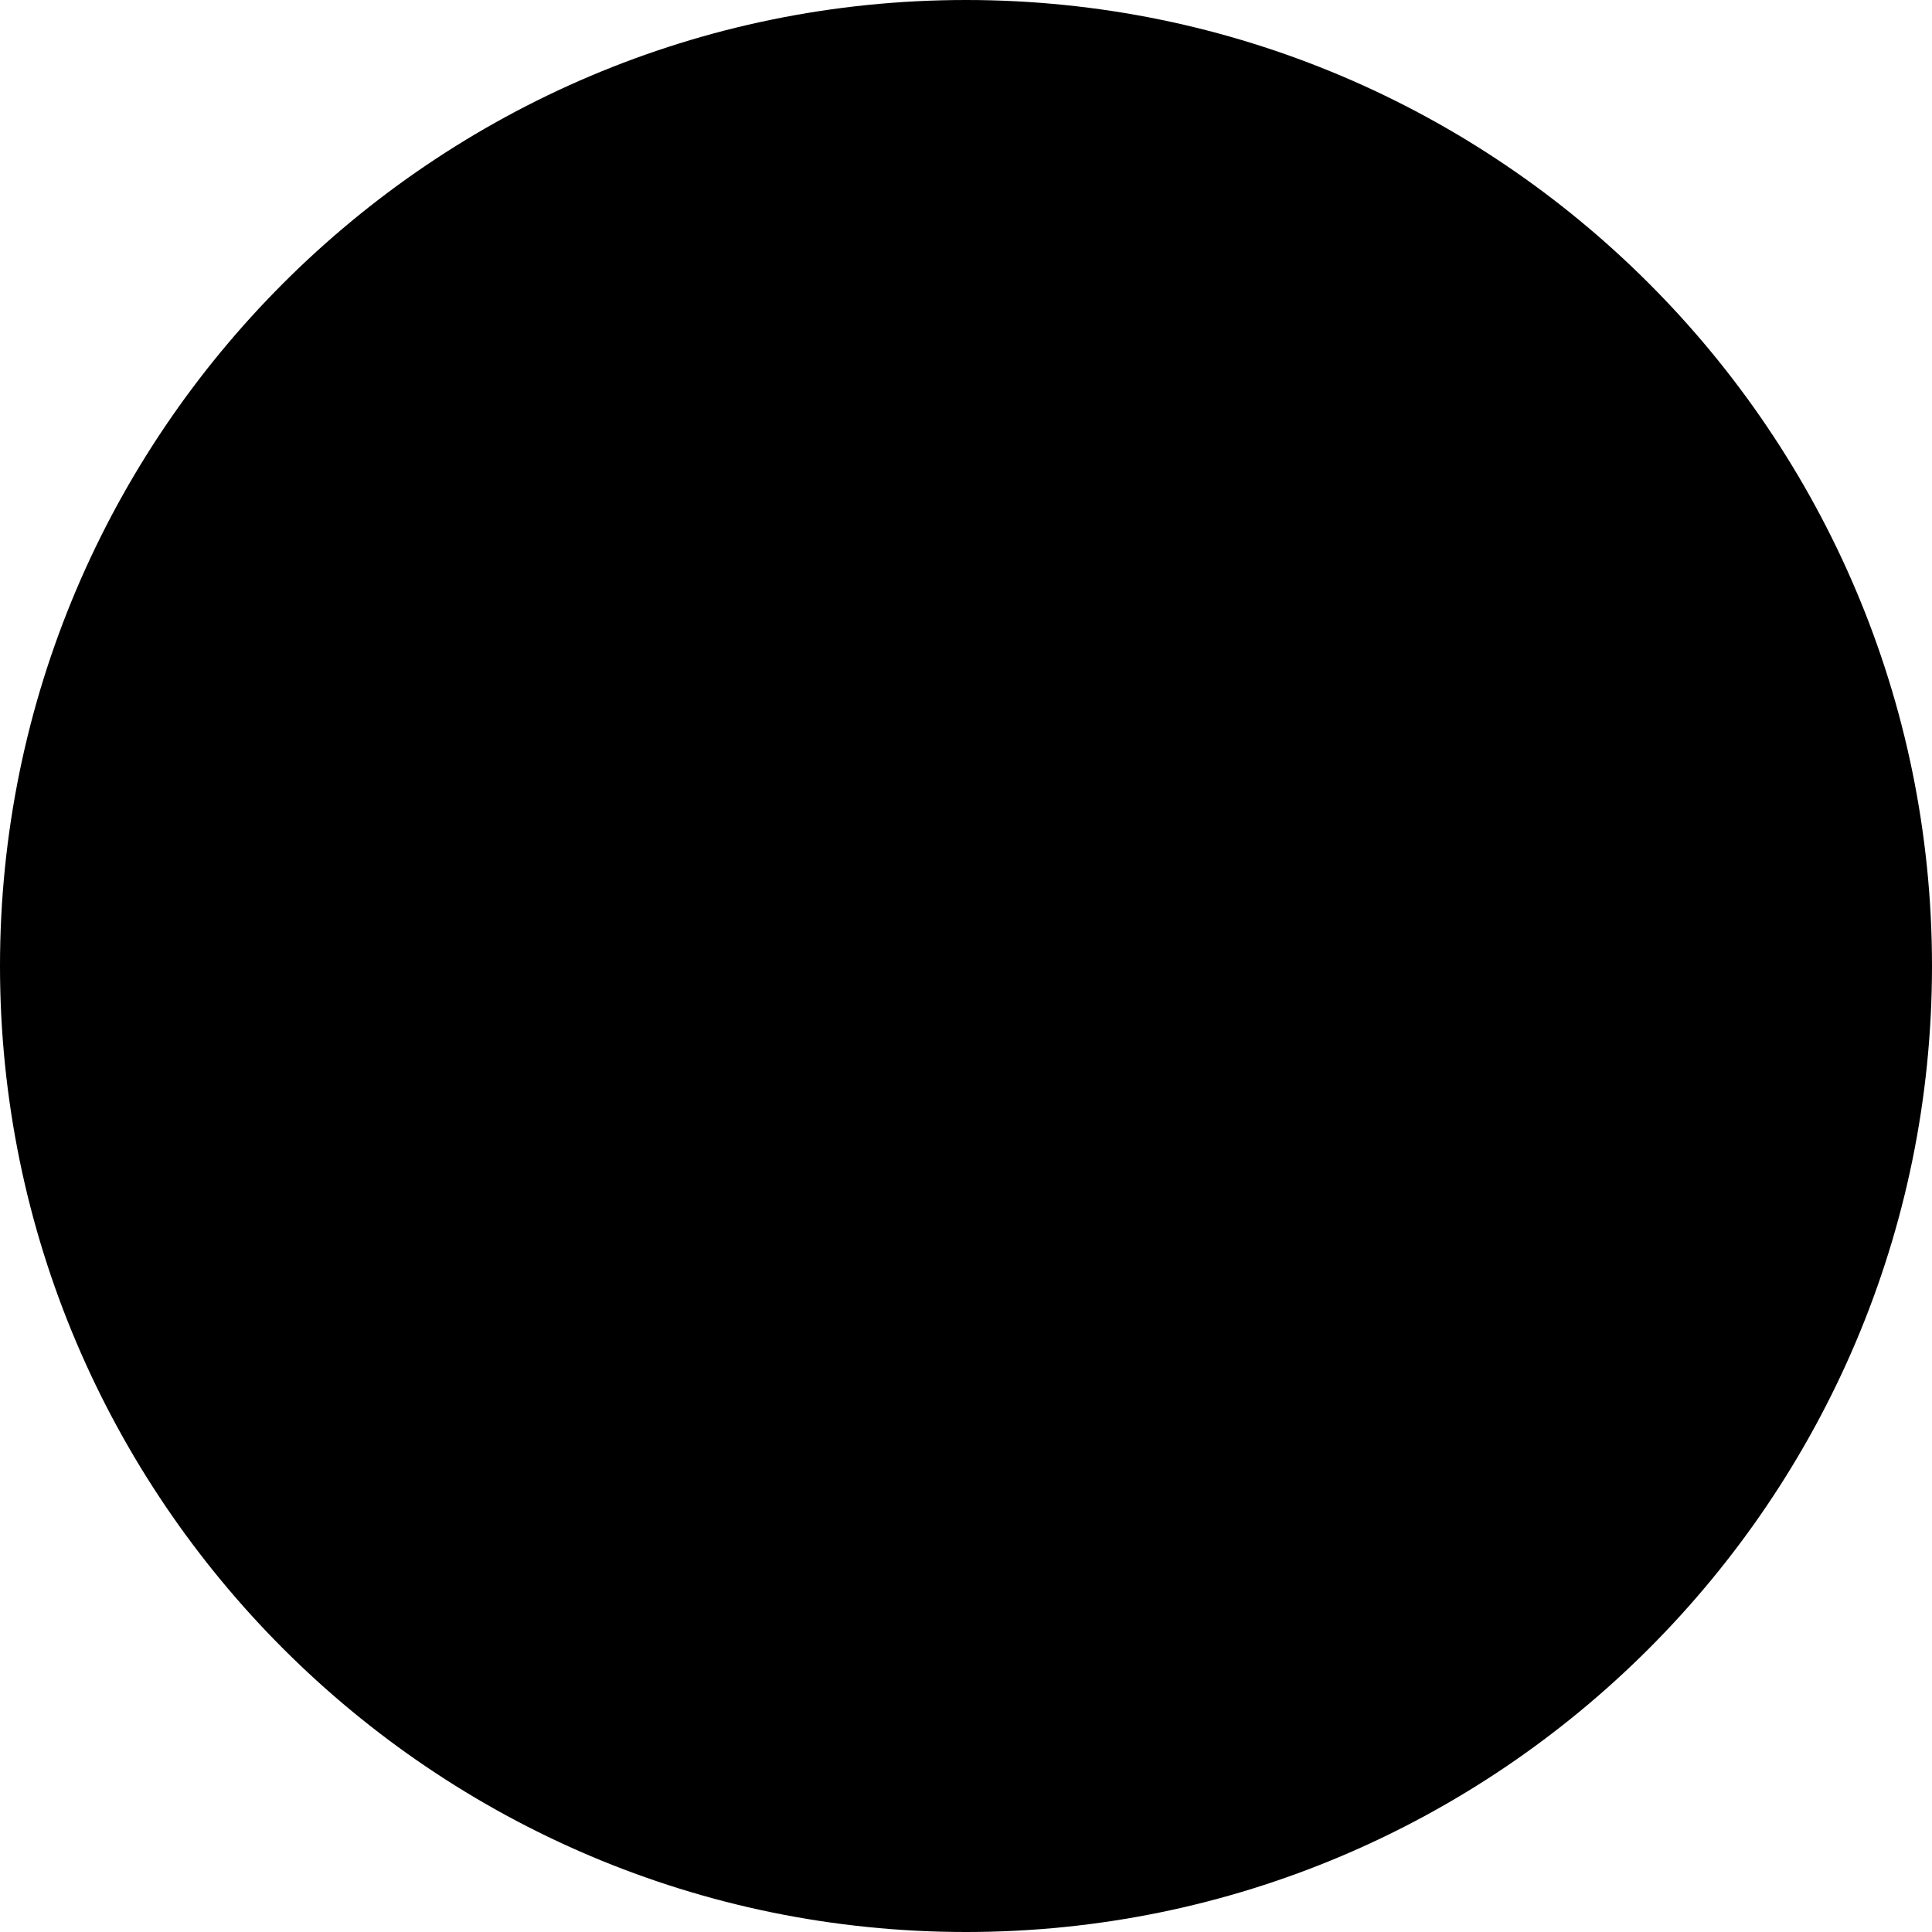
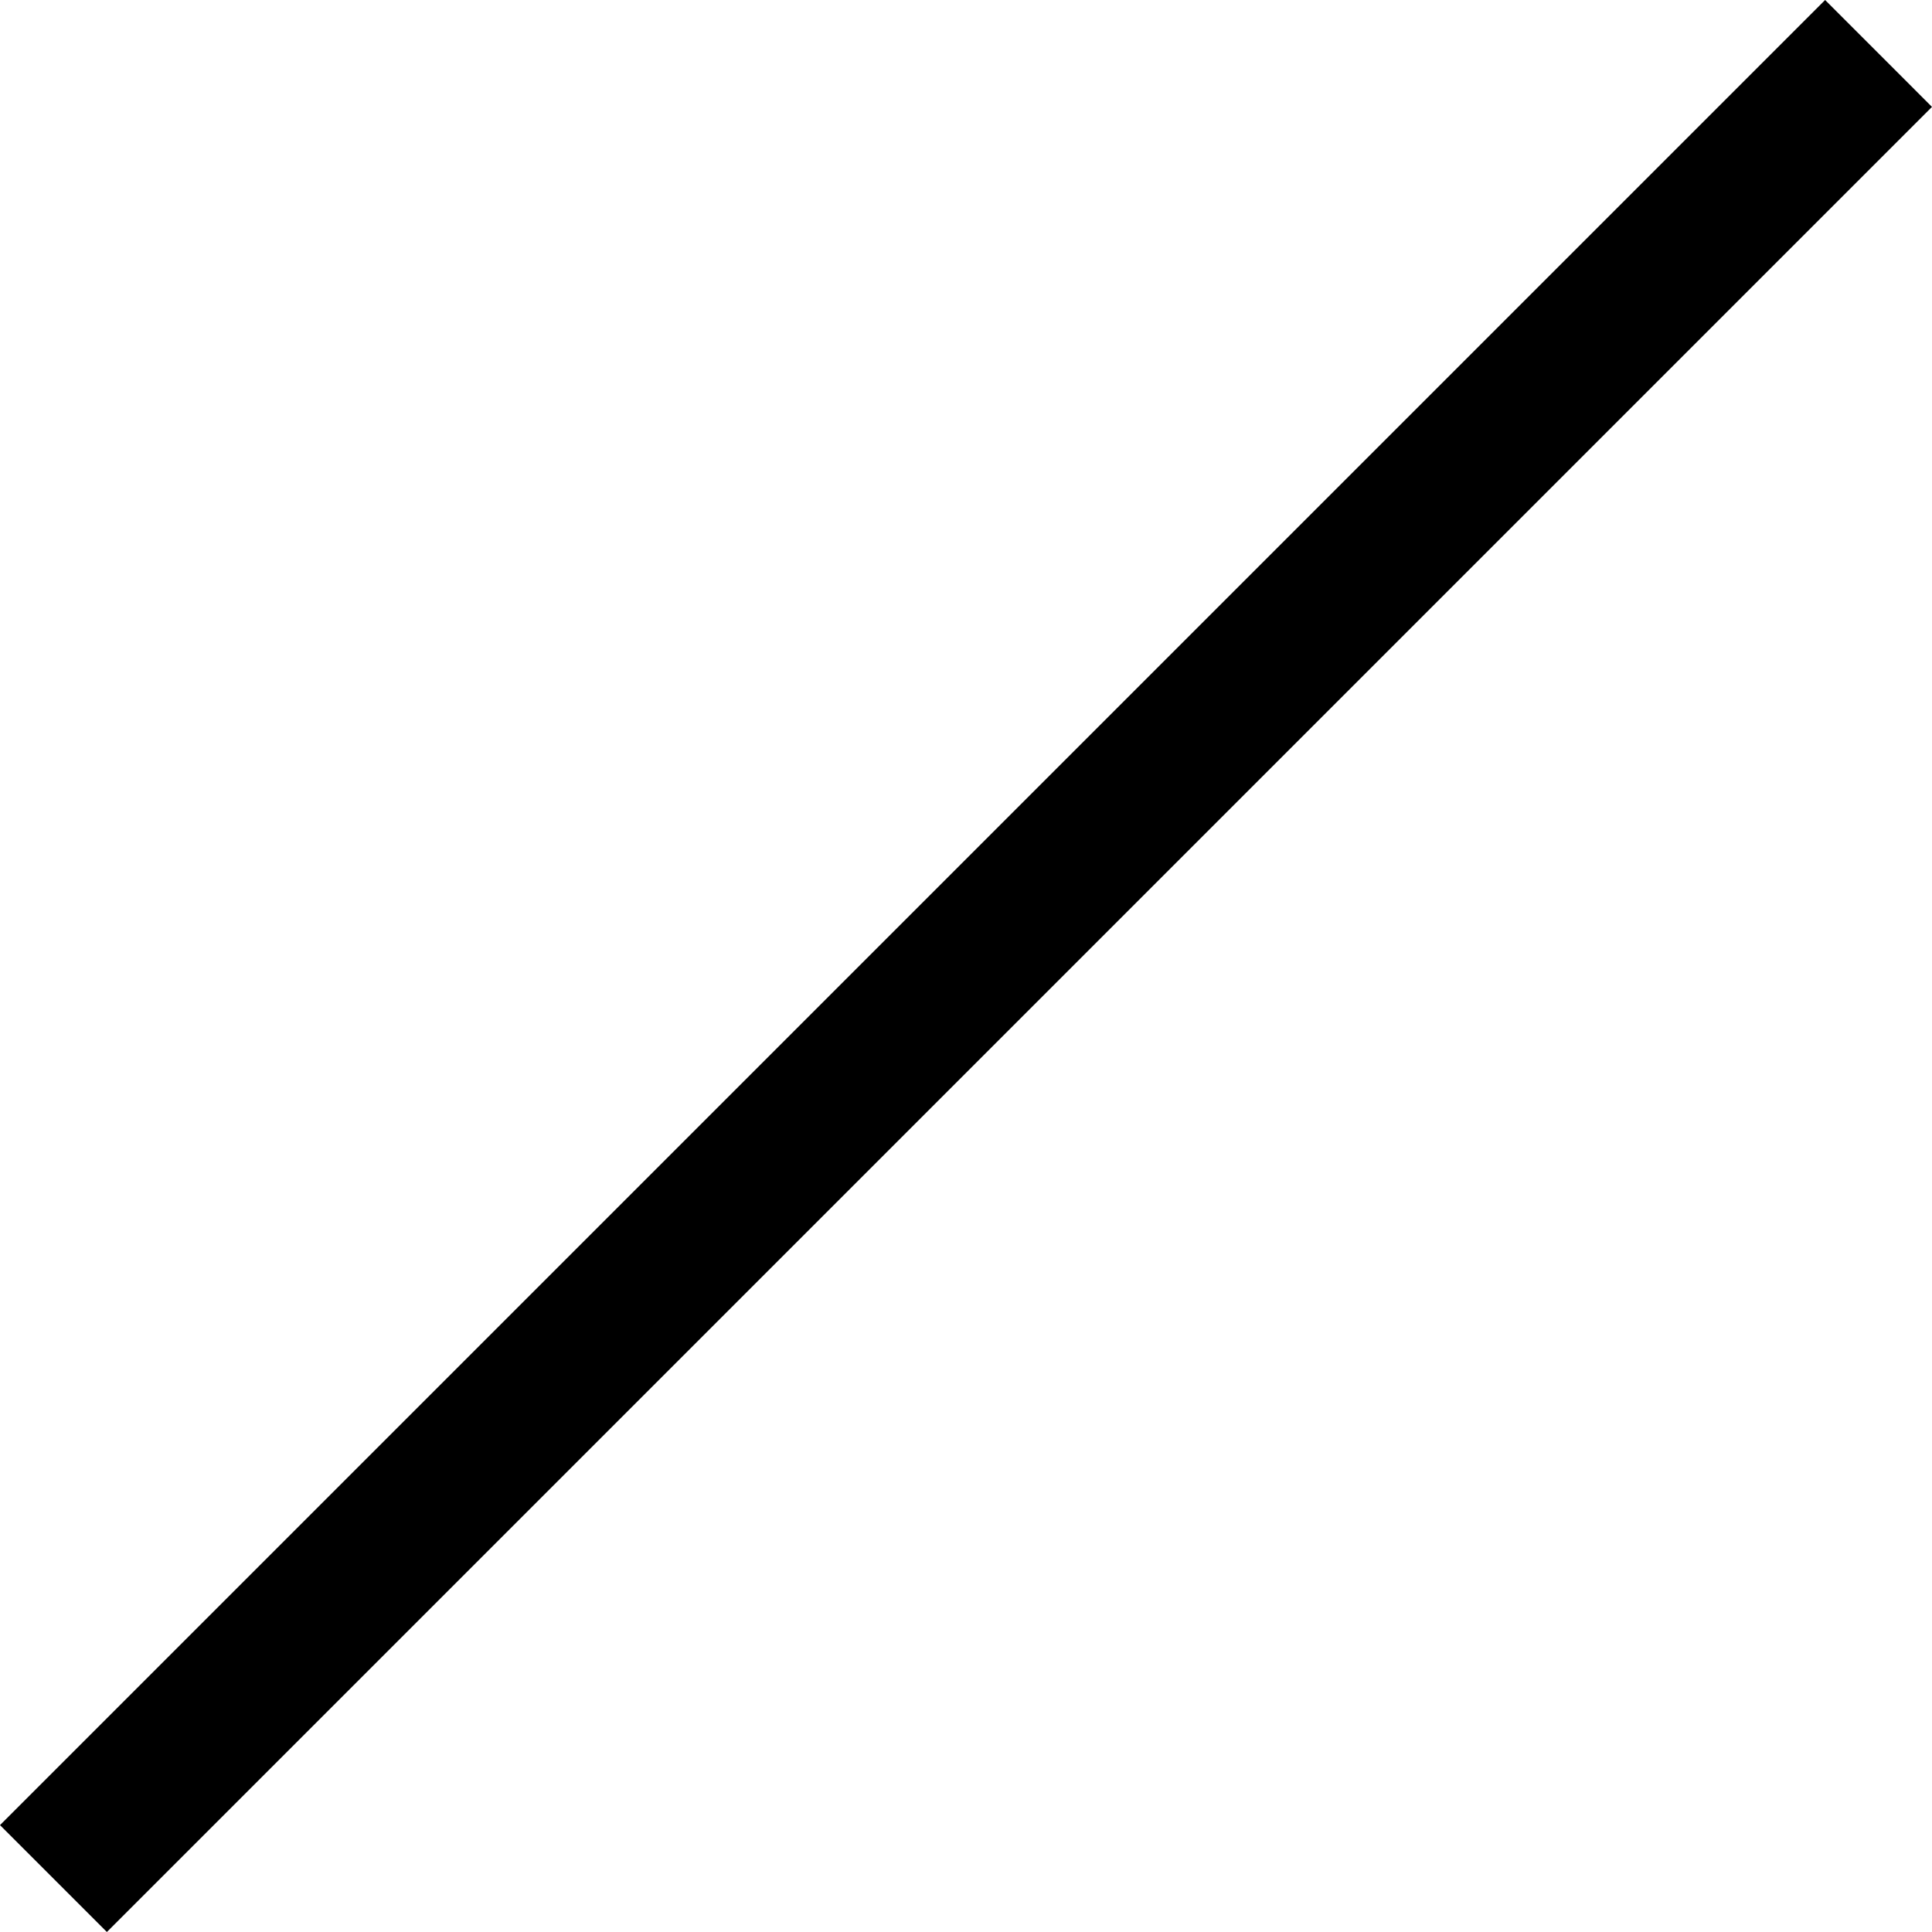
- <svg xmlns="http://www.w3.org/2000/svg" id="Layer_1" enable-background="new 0 0 512 512" viewBox="0 0 512 512">
+ <svg xmlns="http://www.w3.org/2000/svg" version="1.1" id="Capa_1" x="0px" y="0px" viewBox="0 0 511.998 511.998" style="enable-background:new 0 0 511.998 511.998;" xml:space="preserve">
  <g>
    <g>
-       <path d="m256 0c-141.163 0-256 114.837-256 256s114.837 256 256 256 256-114.837 256-256-114.837-256-256-256z" />
+       <rect x="-86.01" y="235.971" transform="matrix(0.7071 -0.7071 0.7071 0.7071 -106.0382 255.9989)" width="684.019" height="40.056" />
    </g>
  </g>
-   <g />
-   <g />
-   <g />
-   <g />
-   <g />
-   <g />
-   <g />
-   <g />
-   <g />
-   <g />
-   <g />
-   <g />
-   <g />
-   <g />
-   <g />
+   <g>
+ </g>
+   <g>
+ </g>
+   <g>
+ </g>
+   <g>
+ </g>
+   <g>
+ </g>
+   <g>
+ </g>
+   <g>
+ </g>
+   <g>
+ </g>
+   <g>
+ </g>
+   <g>
+ </g>
+   <g>
+ </g>
+   <g>
+ </g>
+   <g>
+ </g>
+   <g>
+ </g>
+   <g>
+ </g>
</svg>
